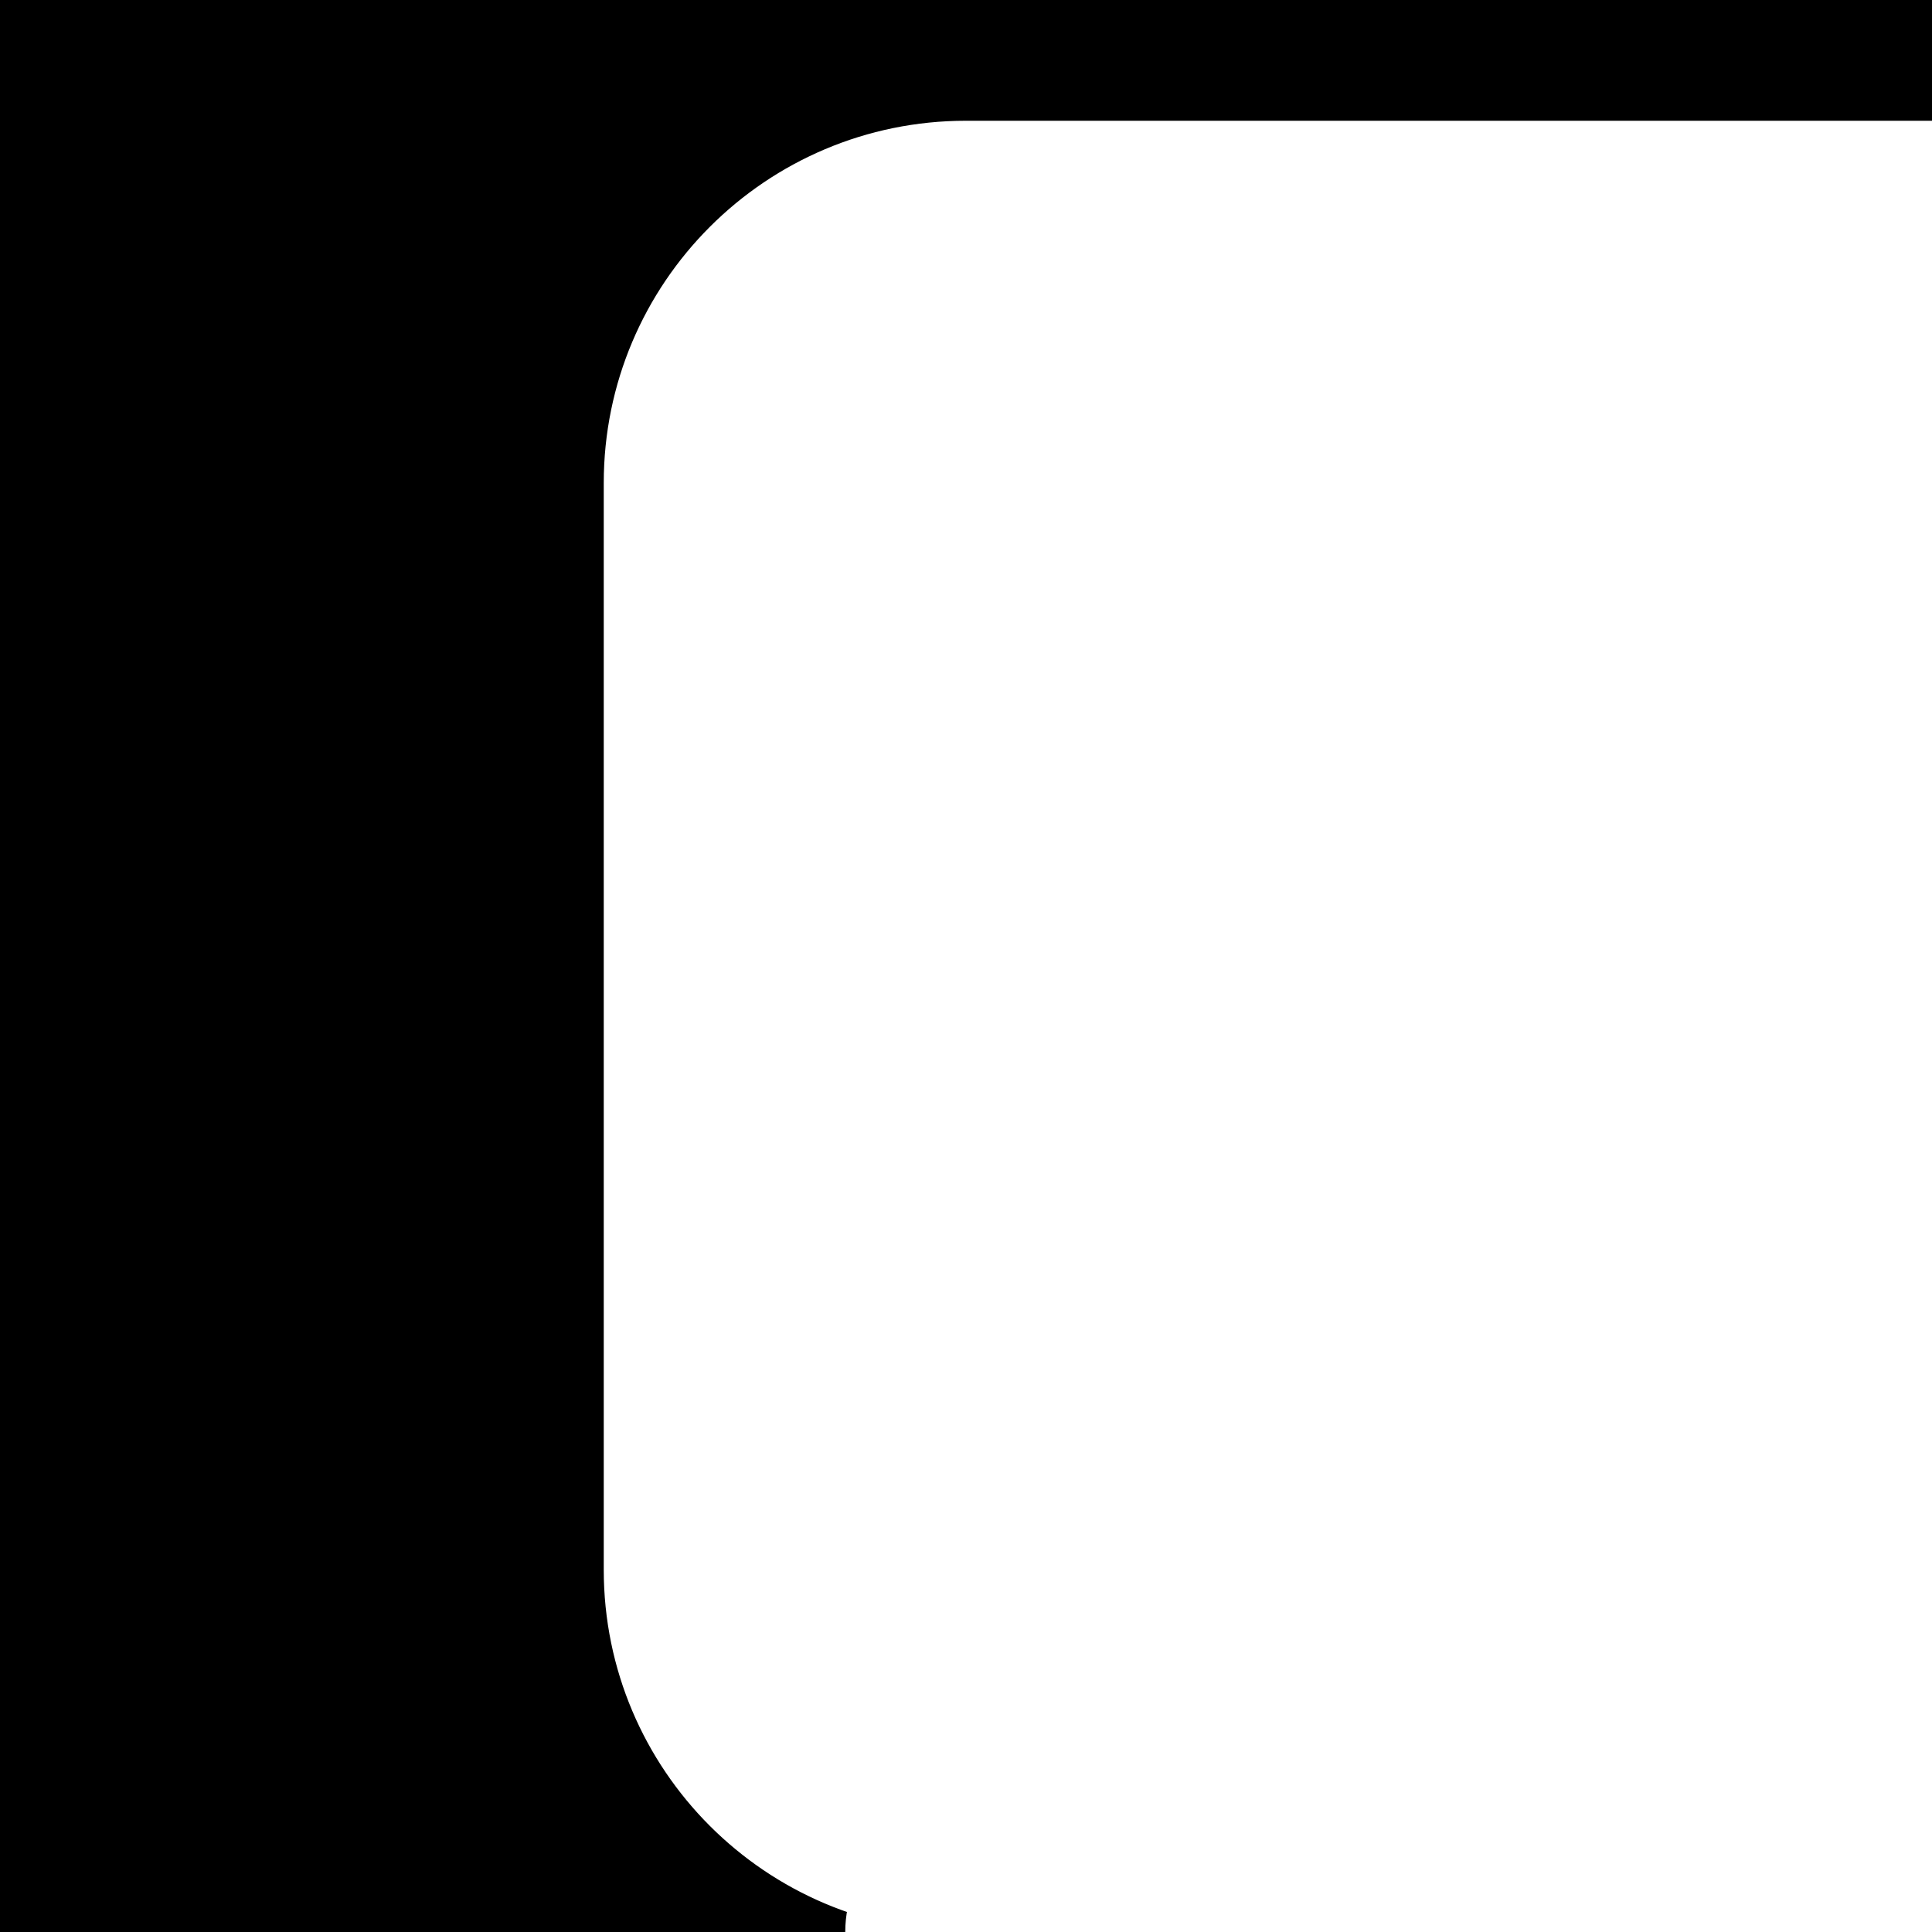
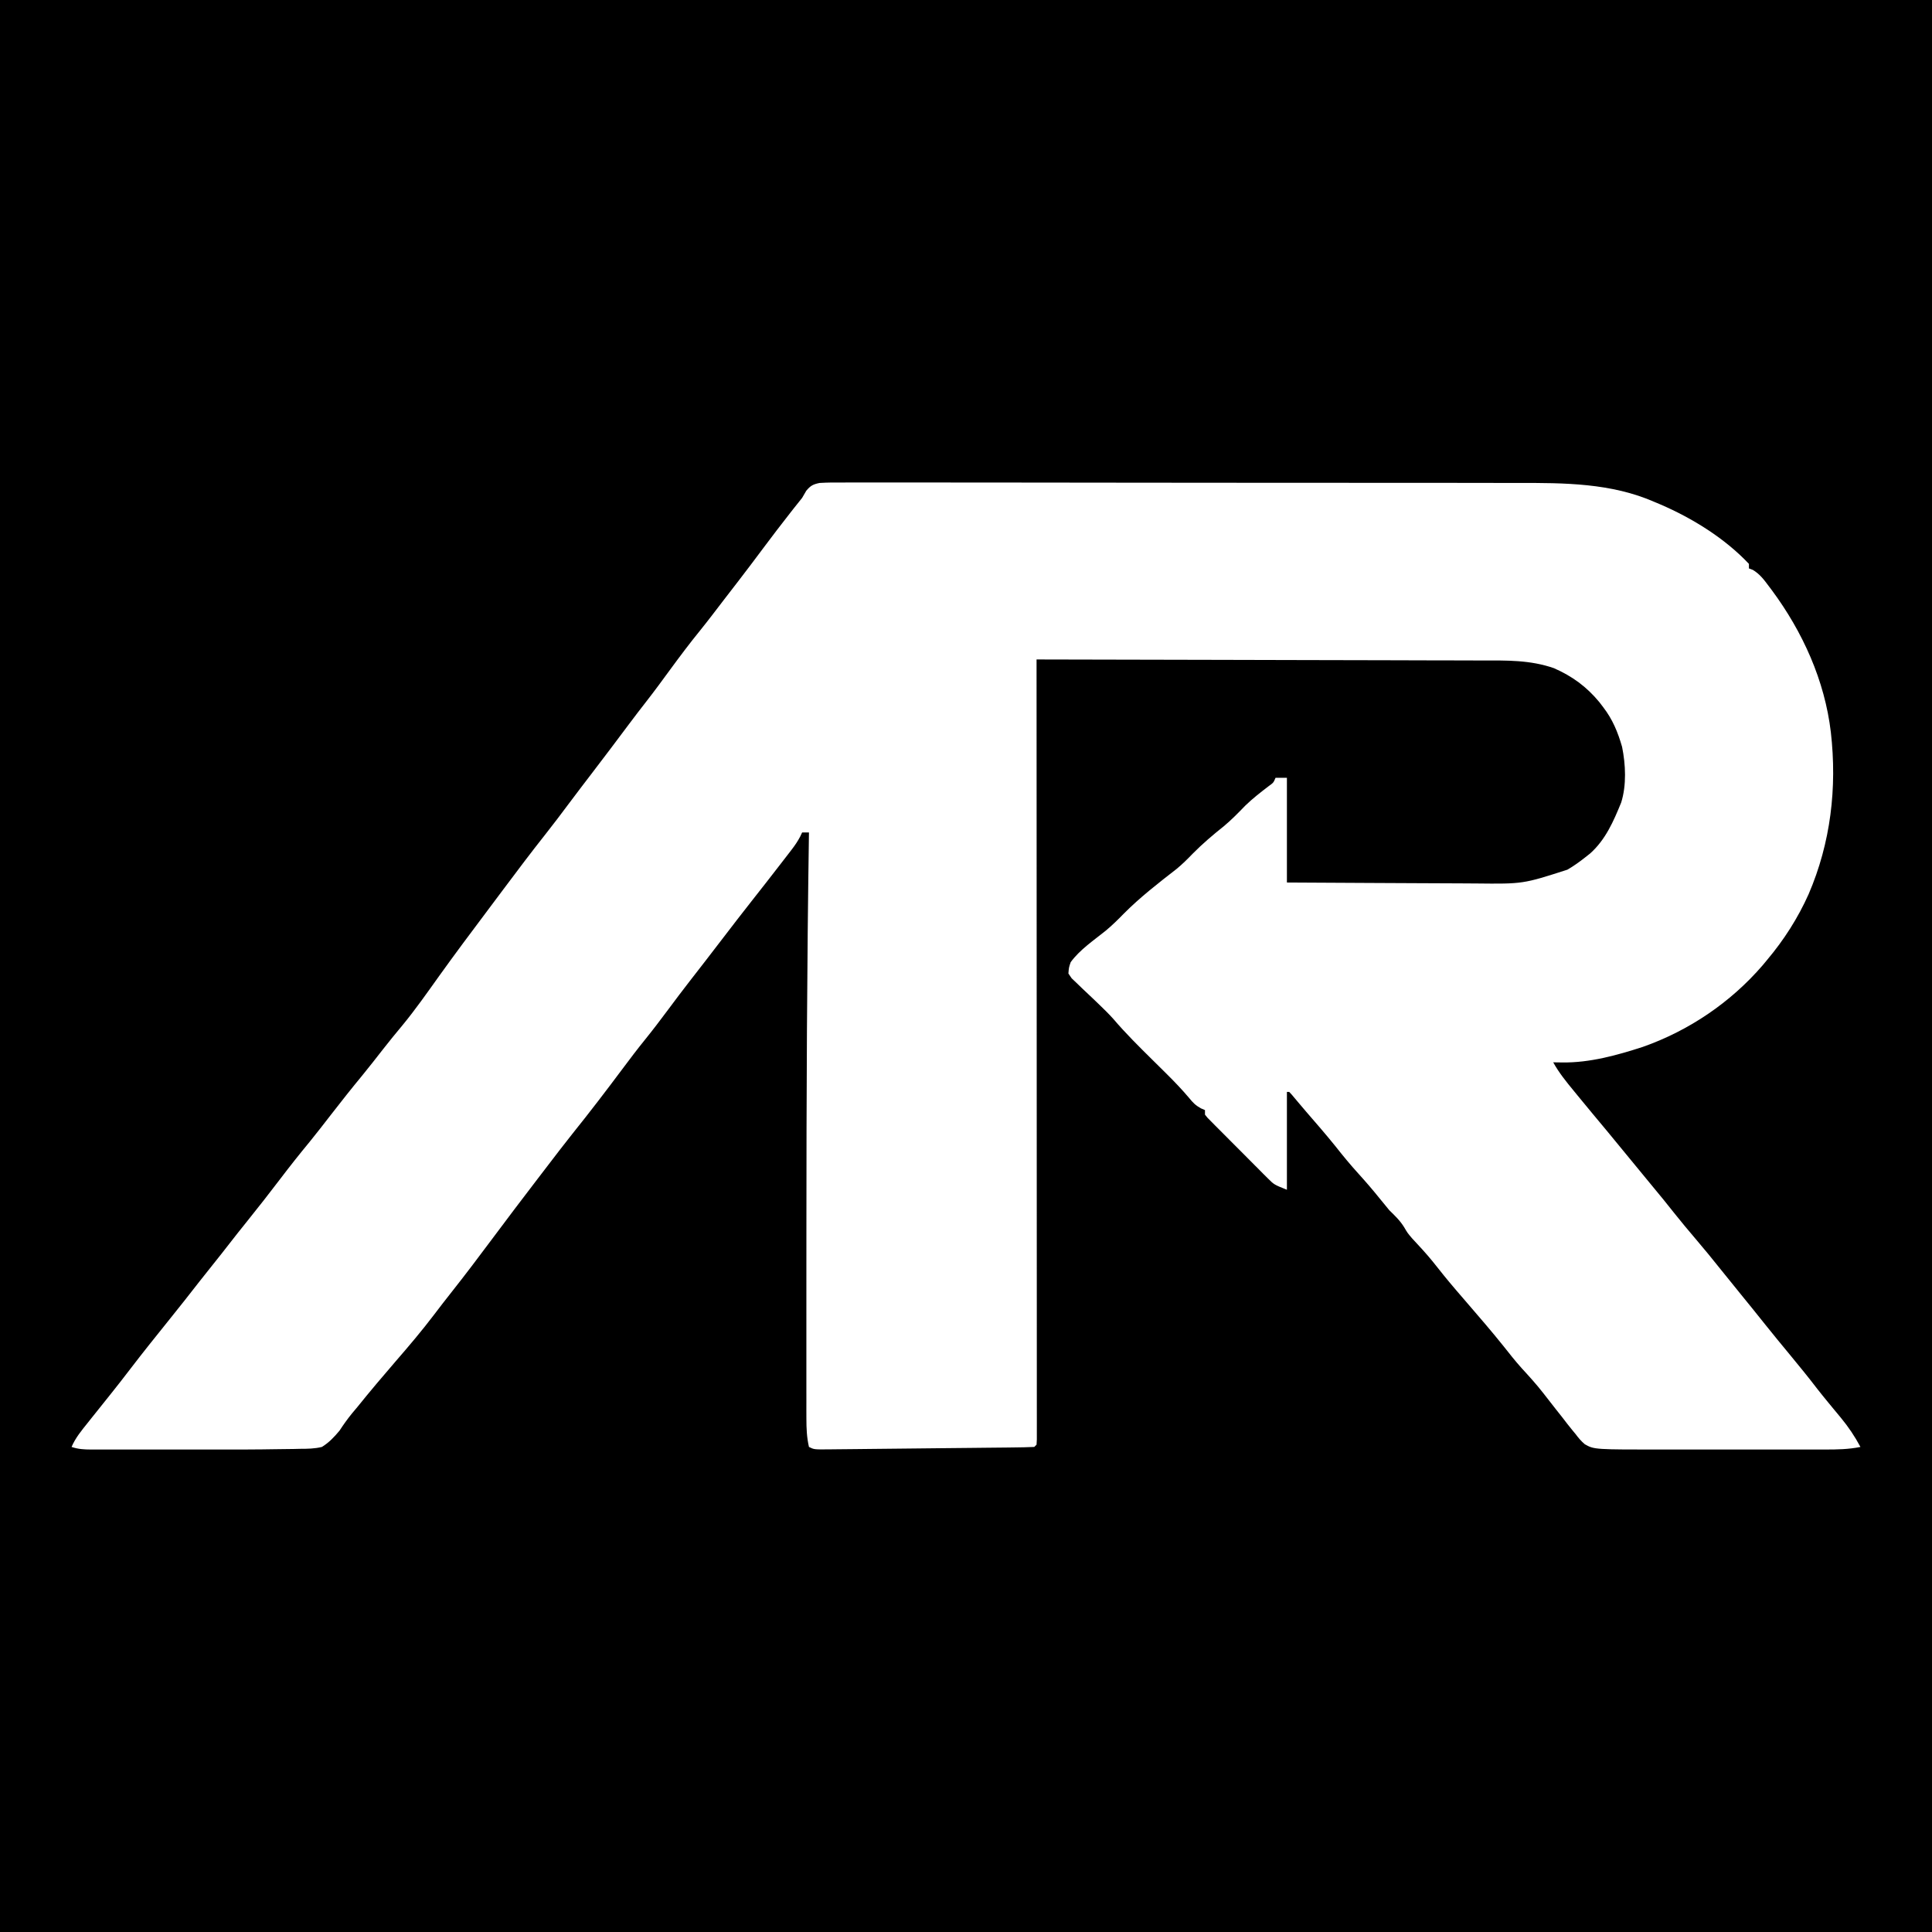
- <svg xmlns="http://www.w3.org/2000/svg" width="128" height="128" viewBox="0 0 128 128">
-   <rect width="128" height="128" fill="#000000" />
-   <path fill="#FFFFFF" d="M64 8 c-13.255 0-24 10.745-24 24v72c0 13.255 10.745 24 24 24h72c13.255 0 24-10.745 24-24v-72c0-13.255-10.745-24-24-24H64zm0 40c-8.837 0-16 7.163-16 16v48c0 8.837 7.163 16 16 16h48c8.837 0 16-7.163 16-16v-48c0-8.837-7.163-16-16-16H64zM64 72c-6.627 0-12 5.373-12 12v24c0 6.627 5.373 12 12 12h24c6.627 0 12-5.373 12-12v-24c0-6.627-5.373-12-12-12H64zM64 120c-4.414 0-8 3.586-8 8v8c0 4.414 3.586 8 8 8h8c4.414 0 8-3.586 8-8v-8c0-4.414-3.586-8-8-8H64zM40 64h48c4.414 0 8 3.586 8 8v48c0 4.414 3.586 8 8 8h8c4.414 0 8-3.586 8-8v-48c0-4.414-3.586-8-8-8H40zM88 64h48c4.414 0 8 3.586 8 8v64c0 4.414 3.586 8 8 8h8c4.414 0 8-3.586 8-8v-64c0-4.414-3.586-8-8-8H88zM64 164c-8.837 0-16 7.163-16 16v48c0 8.837 7.163 16 16 16h48c8.837 0 16-7.163 16-16v-48c0-8.837-7.163-16-16-16H64zM40 164h48c4.414 0 8 3.586 8 8v48c0 4.414 3.586 8 8 8h8c4.414 0 8-3.586 8-8v-48c0-4.414-3.586-8-8-8H40zM88 164h48c4.414 0 8 3.586 8 8v48c0 4.414 3.586 8 8 8h8c4.414 0 8-3.586 8-8v-48c0-4.414-3.586-8-8-8H88zM64 224c-6.627 0-12 5.373-12 12v24c0 6.627 5.373 12 12 12h24c6.627 0 12-5.373 12-12v-24c0-6.627-5.373-12-12-12H64zM40 224h48c4.414 0 8 3.586 8 8v48c0 4.414 3.586 8 8 8h8c4.414 0 8-3.586 8-8v-48c0-4.414-3.586-8-8-8H40zM88 224h48c4.414 0 8 3.586 8 8v48c0 4.414 3.586 8 8 8h8c4.414 0 8-3.586 8-8v-48c0-4.414-3.586-8-8-8H88zM64 284c-4.414 0-8 3.586-8 8v24c0 4.414 3.586 8 8 8h16c4.414 0 8-3.586 8-8v-24c0-4.414-3.586-8-8-8H64zM40 284h48c4.414 0 8 3.586 8 8v48c0 4.414 3.586 8 8 8h8c4.414 0 8-3.586 8-8v-48c0-4.414-3.586-8-8-8H40zM88 284h48c4.414 0 8 3.586 8 8v48c0 4.414 3.586 8 8 8h8c4.414 0 8-3.586 8-8v-48c0-4.414-3.586-8-8-8H88zM64 344c-8.837 0-16 7.163-16 16v48c0 8.837 7.163 16 16 16h48c8.837 0 16-7.163 16-16v-48c0-8.837-7.163-16-16-16H64zM40 344h48c4.414 0 8 3.586 8 8v48c0 4.414 3.586 8 8 8h8c4.414 0 8-3.586 8-8v-48c0-4.414-3.586-8-8-8H40zM88 344h48c4.414 0 8 3.586 8 8v48c0 4.414 3.586 8 8 8h8c4.414 0 8-3.586 8-8v-48c0-4.414-3.586-8-8-8H88zM64 404c-8.837 0-16 7.163-16 16v48c0 8.837 7.163 16 16 16h48c8.837 0 16-7.163 16-16v-48c0-8.837-7.163-16-16-16H64zM40 404h48c4.414 0 8 3.586 8 8v48c0 4.414 3.586 8 8 8h8c4.414 0 8-3.586 8-8v-48c0-4.414-3.586-8-8-8H40zM88 404h48c4.414 0 8 3.586 8 8v48c0 4.414 3.586 8 8 8h8c4.414 0 8-3.586 8-8v-48c0-4.414-3.586-8-8-8H88z" />
+ <svg xmlns="http://www.w3.org/2000/svg" width="128" height="128" viewBox="33.989 44.684 1358.21 1358.21">
+   <rect x="33.989" y="44.684" width="1358.21" height="1358.21" fill="#000000" />
+   <path fill="#FFFFFF" d="M 610.133 384.211 C 615.832 383.859 621.453 383.832 627.16 383.898 C 629.375 383.887 631.59 383.875 633.801 383.859 C 639.887 383.824 645.969 383.852 652.051 383.887 C 658.613 383.914 665.176 383.887 671.738 383.867 C 684.602 383.836 697.461 383.859 710.324 383.898 C 725.324 383.941 740.324 383.938 755.324 383.93 C 782.117 383.918 808.914 383.957 835.707 384.02 C 861.652 384.082 887.598 384.102 913.543 384.082 C 946.344 384.059 979.145 384.07 1011.945 384.121 C 1022.375 384.129 1032.805 384.133 1043.23 384.125 C 1055.98 384.117 1068.73 384.137 1081.477 384.18 C 1087.969 384.203 1094.461 384.219 1100.953 384.203 C 1133.652 384.137 1166.691 384.195 1197.195 397.594 L 1201.184 399.273 C 1223.73 408.98 1246.543 423.094 1263.496 441.094 L 1263.496 444.293 L 1266.219 445.312 C 1271.152 448.242 1274.121 452.266 1277.496 456.793 L 1279.609 459.605 C 1301.297 488.863 1316.812 523.09 1321.094 559.496 C 1325.543 598.559 1321 637.199 1305.426 673.371 C 1297.883 690.172 1288.156 705.398 1276.293 719.496 L 1273.125 723.312 C 1250.637 749.41 1221.281 769.289 1188.758 780.707 C 1170.695 786.559 1151.414 791.895 1132.293 791.594 L 1128.594 791.551 L 1125.895 791.496 C 1129.969 798.863 1135.062 805.125 1140.395 811.594 L 1143.195 815.016 C 1150.016 823.336 1156.895 831.605 1163.797 839.859 C 1168.508 845.508 1173.16 851.207 1177.812 856.906 C 1181.938 861.953 1186.086 866.98 1190.234 872.008 C 1204.367 889.133 1204.367 889.133 1210.996 897.496 C 1215.844 903.598 1220.844 909.559 1225.895 915.496 C 1232.031 922.699 1238.047 930.012 1243.93 937.426 C 1248.547 943.215 1253.219 948.953 1257.895 954.695 C 1263.492 961.57 1269.078 968.453 1274.594 975.395 C 1280.441 982.734 1286.418 989.961 1292.395 997.195 C 1298.93 1005.105 1305.406 1013.031 1311.633 1021.188 C 1314.297 1024.578 1317.008 1027.93 1319.758 1031.25 L 1322.559 1034.656 C 1324.402 1036.891 1326.25 1039.121 1328.105 1041.344 C 1333.5 1047.891 1337.898 1054.406 1341.895 1061.895 C 1333.535 1063.605 1325.508 1063.723 1317.02 1063.703 L 1312.441 1063.711 C 1307.461 1063.715 1302.477 1063.715 1297.496 1063.707 C 1294.012 1063.707 1290.527 1063.707 1287.043 1063.711 C 1279.738 1063.715 1272.43 1063.711 1265.125 1063.703 C 1255.816 1063.695 1246.504 1063.695 1237.195 1063.707 C 1229.992 1063.715 1222.793 1063.715 1215.594 1063.707 C 1212.164 1063.707 1208.734 1063.711 1205.305 1063.711 C 1154.812 1063.754 1154.812 1063.754 1148.164 1060.027 C 1145.535 1057.816 1143.637 1055.551 1141.594 1052.793 C 1140.828 1051.871 1140.062 1050.945 1139.273 1049.996 C 1136.879 1047.078 1134.582 1044.098 1132.293 1041.094 C 1130.766 1039.16 1129.23 1037.227 1127.695 1035.293 C 1124.719 1031.531 1121.77 1027.75 1118.844 1023.949 C 1114.086 1017.84 1108.902 1012.152 1103.664 1006.449 C 1099.195 1001.469 1095.078 996.238 1090.93 990.988 C 1082.531 980.496 1073.723 970.332 1064.949 960.148 L 1059.996 954.395 L 1057.539 951.539 C 1051.859 944.922 1046.402 938.152 1041.008 931.301 C 1036.453 925.73 1031.574 920.473 1026.664 915.211 C 1023.496 911.496 1023.496 911.496 1021.176 907.527 C 1018.246 902.766 1014.691 899.391 1010.695 895.496 C 1008.391 892.758 1006.125 889.992 1003.895 887.195 C 999.102 881.242 994.137 875.445 988.996 869.793 C 983.27 863.508 977.938 857.012 972.676 850.336 C 966.074 842.145 959.16 834.211 952.273 826.262 C 950.582 824.289 948.898 822.312 947.227 820.32 L 944.605 817.211 L 942.219 814.363 L 940.293 812.293 L 938.695 812.293 L 938.695 881.094 C 929.691 877.496 929.691 877.496 925.234 873.027 L 922.227 870.051 C 921.184 868.992 920.141 867.934 919.062 866.844 L 915.762 863.547 C 913.469 861.25 911.18 858.945 908.898 856.637 C 905.391 853.098 901.867 849.566 898.336 846.051 L 891.664 839.344 L 888.449 836.137 L 885.52 833.16 L 882.922 830.539 L 881.094 828.293 L 881.094 825.094 C 880.137 824.68 879.18 824.262 878.195 823.832 C 874.434 821.75 872.586 819.816 869.895 816.496 C 864.98 810.691 859.789 805.246 854.395 799.895 L 851.922 797.438 C 849.383 794.918 846.84 792.406 844.293 789.895 C 834.781 780.504 825.344 771.176 816.668 760.992 C 813.414 757.359 809.965 754 806.445 750.625 L 802.594 746.922 C 799.957 744.402 797.309 741.898 794.645 739.41 L 790.844 735.727 L 787.379 732.441 L 785.094 729.094 C 785.41 724.848 785.41 724.848 786.695 721.094 C 793.094 712.32 802.895 705.754 811.273 699.008 C 815.82 695.223 819.926 691.207 824.039 686.969 C 835.418 675.508 848.43 665.43 861.164 655.531 C 865.238 652.176 868.832 648.598 872.496 644.797 C 879.426 637.77 886.738 631.594 894.445 625.445 C 899.809 620.965 904.59 616.043 909.449 611.031 C 914.617 606.016 920.227 601.668 925.945 597.301 C 929.25 594.922 929.25 594.922 930.695 591.496 L 938.695 591.496 L 938.695 665.094 C 967.645 665.281 967.645 665.281 996.594 665.406 C 1008.418 665.445 1020.242 665.488 1032.07 665.578 C 1041.613 665.648 1051.156 665.684 1060.703 665.703 C 1064.324 665.715 1067.949 665.734 1071.57 665.77 C 1104.688 666.129 1104.688 666.129 1135.918 656.062 C 1140.332 653.473 1144.285 650.672 1148.293 647.496 L 1151.82 644.715 C 1162.719 635 1168.281 622.121 1173.699 608.852 C 1177.52 596.637 1176.832 582.129 1174.336 569.77 C 1171.379 559.461 1167.652 550.402 1161.094 541.895 C 1160.191 540.711 1159.285 539.531 1158.359 538.312 C 1149.441 527.488 1139.281 520.062 1126.438 514.426 C 1109.664 508.586 1093.238 508.973 1075.66 509.02 C 1072.238 509.008 1068.812 508.988 1065.387 508.973 C 1056.152 508.926 1046.914 508.922 1037.676 508.922 C 1028 508.918 1018.324 508.875 1008.648 508.84 C 990.352 508.773 972.059 508.742 953.758 508.723 C 932.918 508.695 912.078 508.633 891.238 508.57 C 848.391 508.438 805.543 508.348 762.695 508.293 L 762.695 511.832 C 762.734 590.902 762.766 669.977 762.785 749.047 C 762.793 775.809 762.801 802.57 762.816 829.328 C 762.832 856.766 762.84 884.203 762.844 911.637 C 762.848 928.582 762.855 945.527 762.867 962.469 C 762.875 974.074 762.879 985.676 762.875 997.277 C 762.875 1003.98 762.879 1010.688 762.883 1017.391 C 762.891 1023.52 762.895 1029.648 762.887 1035.777 C 762.887 1038 762.891 1040.23 762.895 1042.457 C 762.898 1045.465 762.898 1048.473 762.891 1051.477 L 762.895 1056.555 L 762.695 1060.293 L 761.094 1061.895 C 756.293 1062.102 751.523 1062.211 746.715 1062.246 L 742.145 1062.305 C 737.129 1062.363 732.113 1062.41 727.102 1062.457 L 716.691 1062.57 C 709.406 1062.645 702.125 1062.719 694.84 1062.785 C 685.488 1062.875 676.133 1062.973 666.781 1063.082 C 659.613 1063.16 652.445 1063.234 645.273 1063.305 C 641.824 1063.34 638.375 1063.375 634.926 1063.418 C 630.109 1063.469 625.293 1063.516 620.477 1063.555 L 616.125 1063.609 C 606.262 1063.676 606.262 1063.676 602.695 1061.895 C 601.148 1055.23 600.895 1048.789 600.891 1041.969 L 600.875 1035.75 L 600.887 1028.965 L 600.879 1021.758 C 600.871 1015.199 600.871 1008.645 600.879 1002.086 C 600.883 996.531 600.883 990.973 600.879 985.418 C 600.871 970.547 600.875 955.68 600.883 940.809 C 600.891 930.02 600.898 919.227 600.898 908.434 C 600.918 815.578 601.293 722.738 602.695 629.895 L 597.895 629.895 L 596.559 632.734 C 594.766 636.16 592.809 639.02 590.449 642.082 L 587.91 645.391 L 585.195 648.895 L 582.379 652.547 C 575.84 661.016 569.258 669.445 562.629 677.844 C 555.773 686.535 549.023 695.309 542.293 704.094 C 538.863 708.562 535.43 713.031 531.996 717.492 L 529.949 720.156 C 526.285 724.918 522.602 729.664 518.895 734.395 C 513.695 741.055 508.648 747.824 503.594 754.594 C 498.328 761.645 493.035 768.656 487.496 775.496 C 482.059 782.203 476.859 789.074 471.695 795.992 C 460.152 811.449 448.453 826.754 436.363 841.789 C 430.605 849.02 424.996 856.363 419.379 863.707 C 416.906 866.938 414.434 870.168 411.957 873.395 C 401.109 887.535 390.355 901.746 379.703 916.035 C 370.441 928.461 361.117 940.82 351.496 952.969 C 347.324 958.238 343.211 963.555 339.152 968.914 C 330.617 980.16 321.543 990.863 312.293 1001.523 C 308.43 1005.988 304.609 1010.488 300.797 1014.996 L 298.586 1017.598 C 294.027 1023.012 289.531 1028.477 285.094 1033.992 L 281.52 1038.238 C 278.309 1042.188 275.453 1046.184 272.68 1050.441 C 268.938 1054.914 265.266 1058.836 260.293 1061.895 C 255.176 1063.156 250.203 1063.207 244.945 1063.219 L 240.477 1063.328 C 235.883 1063.426 231.289 1063.465 226.695 1063.496 C 223.938 1063.535 221.18 1063.574 218.422 1063.613 C 210.109 1063.715 201.797 1063.719 193.48 1063.707 L 184.406 1063.711 C 178.148 1063.715 171.895 1063.711 165.633 1063.703 C 157.613 1063.695 149.59 1063.699 141.57 1063.707 C 135.363 1063.715 129.152 1063.715 122.941 1063.707 C 119.98 1063.707 117.02 1063.711 114.059 1063.711 C 109.949 1063.715 105.844 1063.711 101.738 1063.699 L 98.051 1063.711 C 93.027 1063.691 89.094 1063.496 84.293 1061.895 C 87.047 1055.469 91.363 1050.305 95.695 1044.895 L 98.09 1041.875 C 102.57 1036.23 107.082 1030.613 111.594 1024.992 C 116.297 1019.113 120.93 1013.18 125.496 1007.195 C 134.512 995.414 143.797 983.855 153.094 972.293 C 160.215 963.43 167.281 954.531 174.246 945.543 C 177.301 941.641 180.387 937.758 183.496 933.895 C 187.402 929.023 191.273 924.133 195.094 919.195 C 199.234 913.859 203.426 908.566 207.664 903.312 C 215.578 893.48 223.355 883.543 230.992 873.496 C 237.676 864.684 244.539 856.02 251.59 847.5 C 256.727 841.176 261.707 834.738 266.695 828.293 C 273.922 818.957 281.238 809.719 288.762 800.617 C 293.723 794.547 298.539 788.367 303.363 782.184 C 307.781 776.547 312.293 770.984 316.895 765.496 C 326.004 754.434 334.207 742.711 342.535 731.062 C 353.711 715.477 365.184 700.109 376.711 684.789 C 380.426 679.852 384.133 674.902 387.824 669.949 C 397.566 656.906 407.355 643.918 417.461 631.156 C 422.992 624.164 428.355 617.062 433.68 609.914 C 439.195 602.531 444.801 595.219 450.395 587.895 C 459.059 576.566 467.652 565.184 476.184 553.754 C 480.109 548.496 484.098 543.281 488.145 538.113 C 493.914 530.715 499.465 523.172 504.996 515.594 C 511.832 506.273 518.73 497.051 526.031 488.09 C 531.848 480.883 537.43 473.5 543.055 466.148 C 546.324 461.891 549.613 457.645 552.895 453.395 C 558.867 445.648 564.742 437.832 570.594 429.992 C 576.895 421.551 583.293 413.184 589.797 404.895 L 591.91 402.203 C 593.895 399.691 595.895 397.191 597.895 394.695 L 600.812 389.66 C 603.832 386.098 605.504 385.176 610.133 384.211 " />
</svg>
